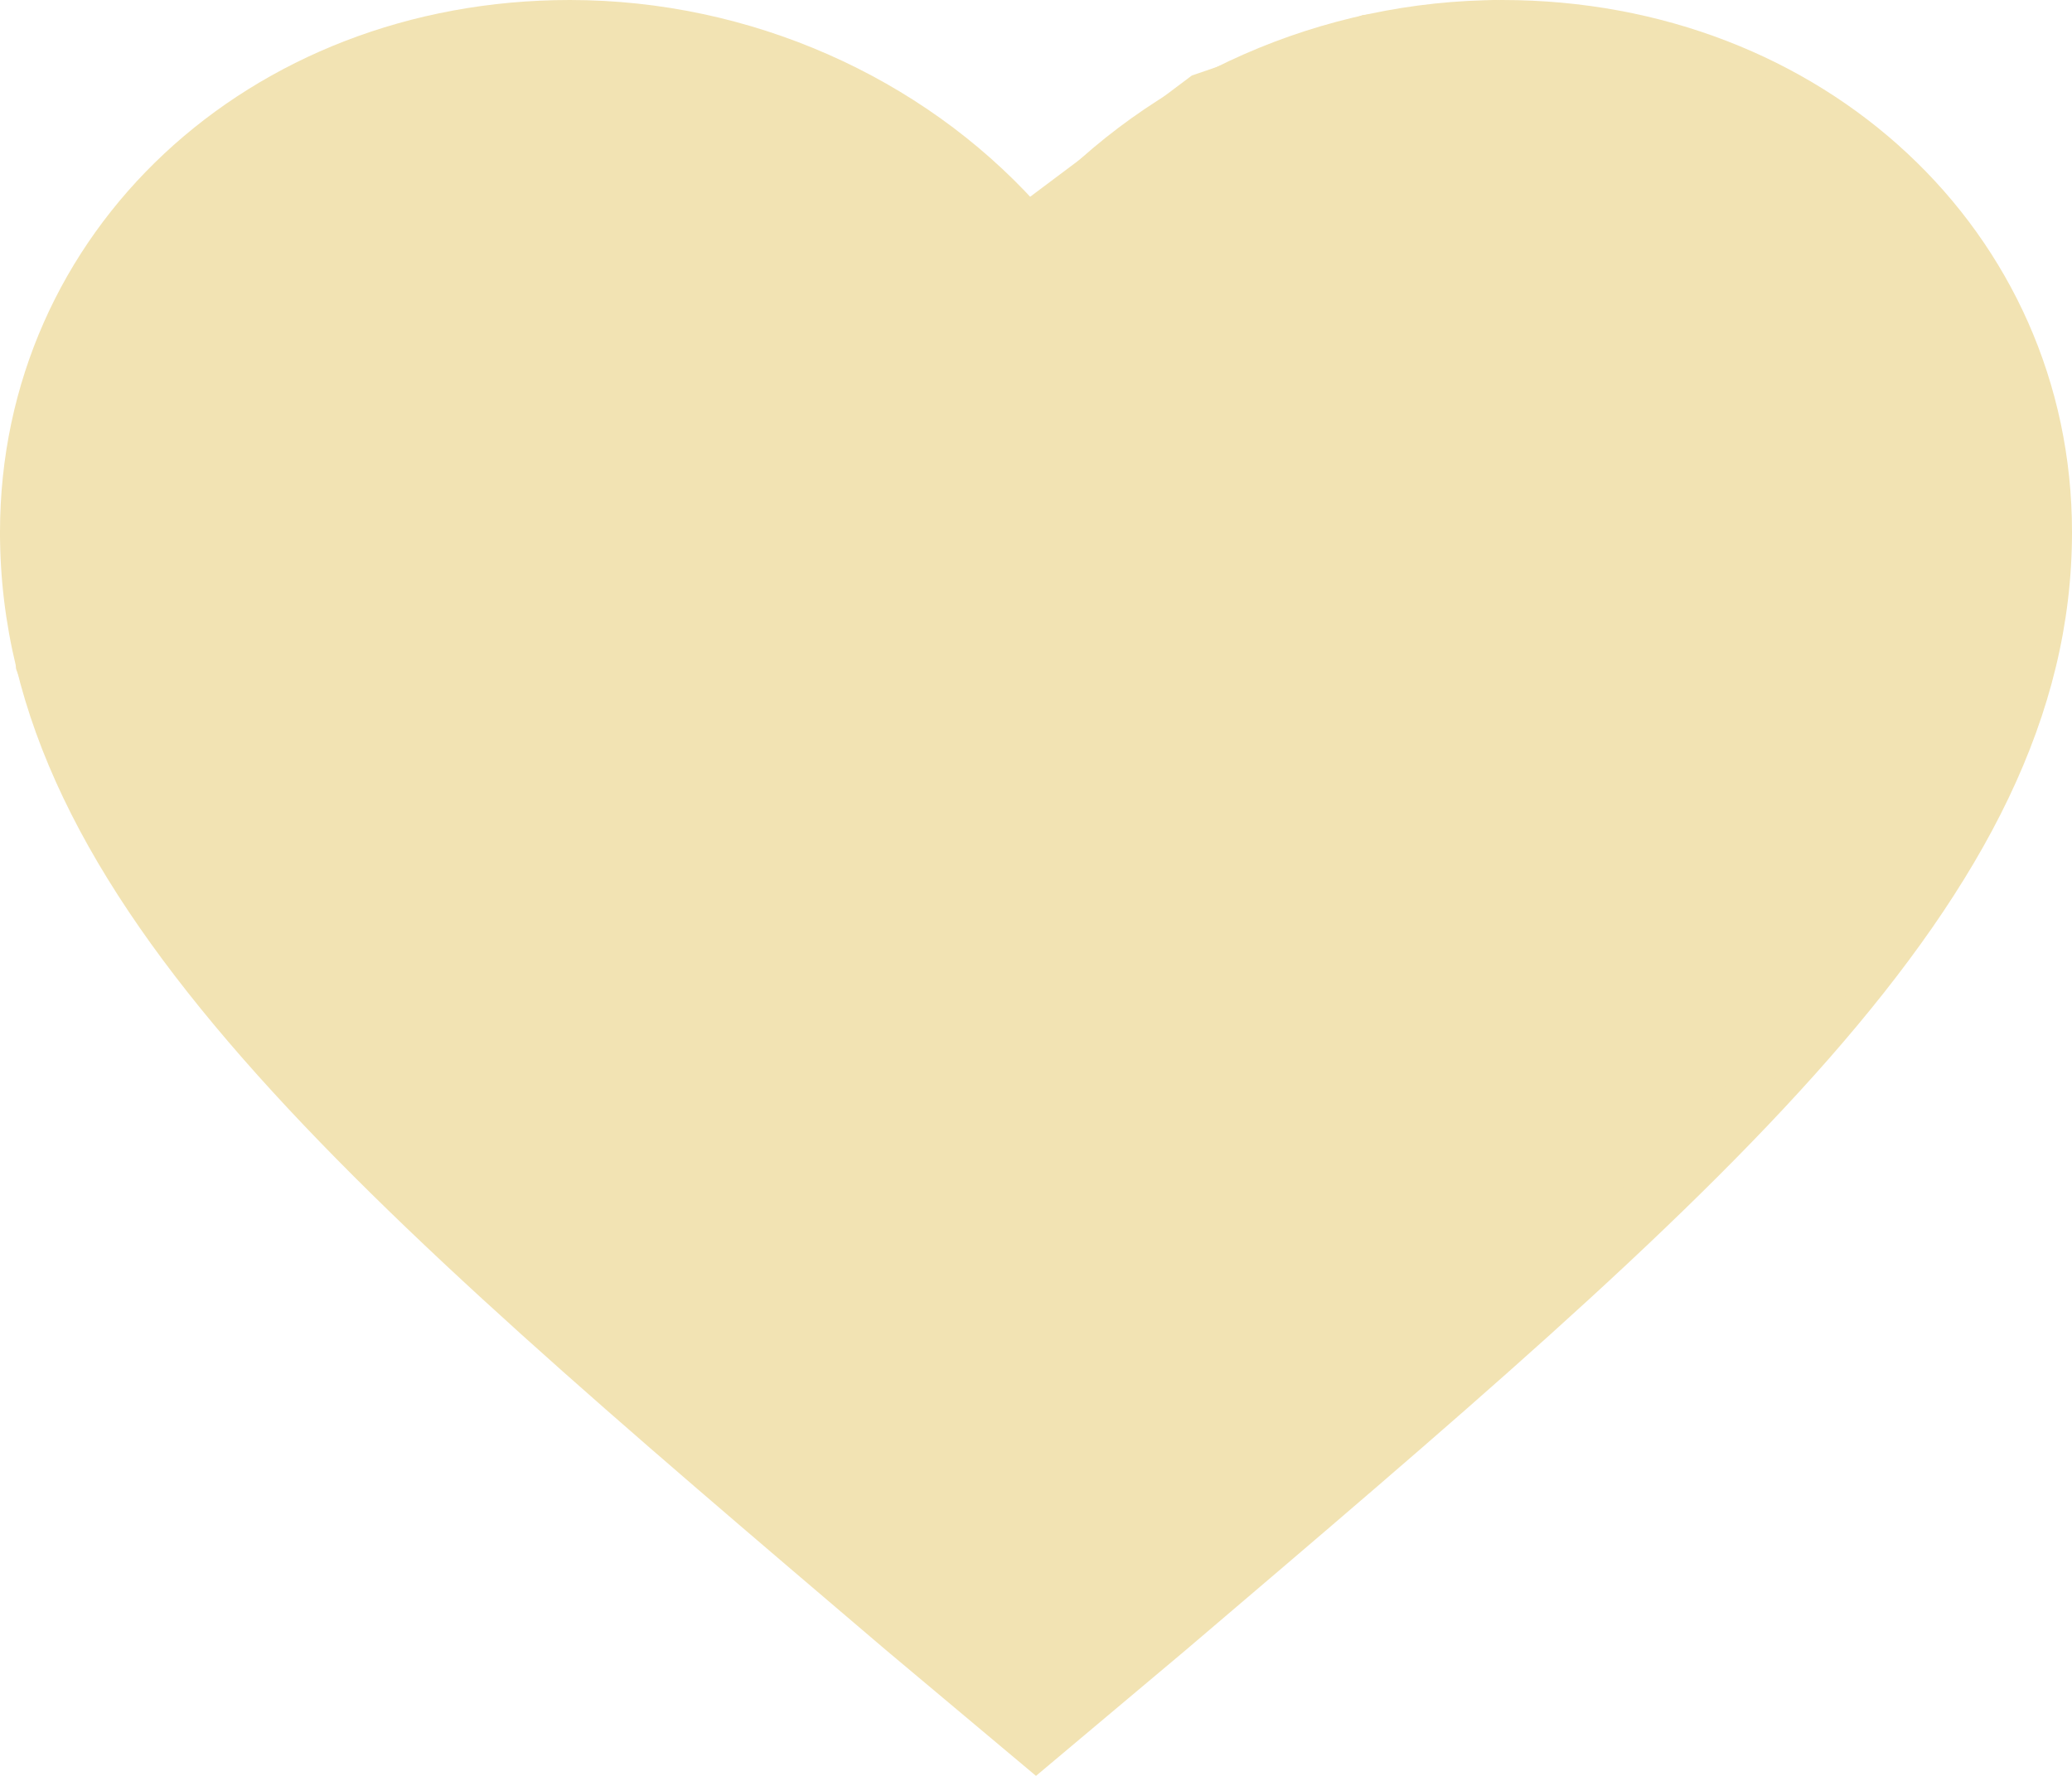
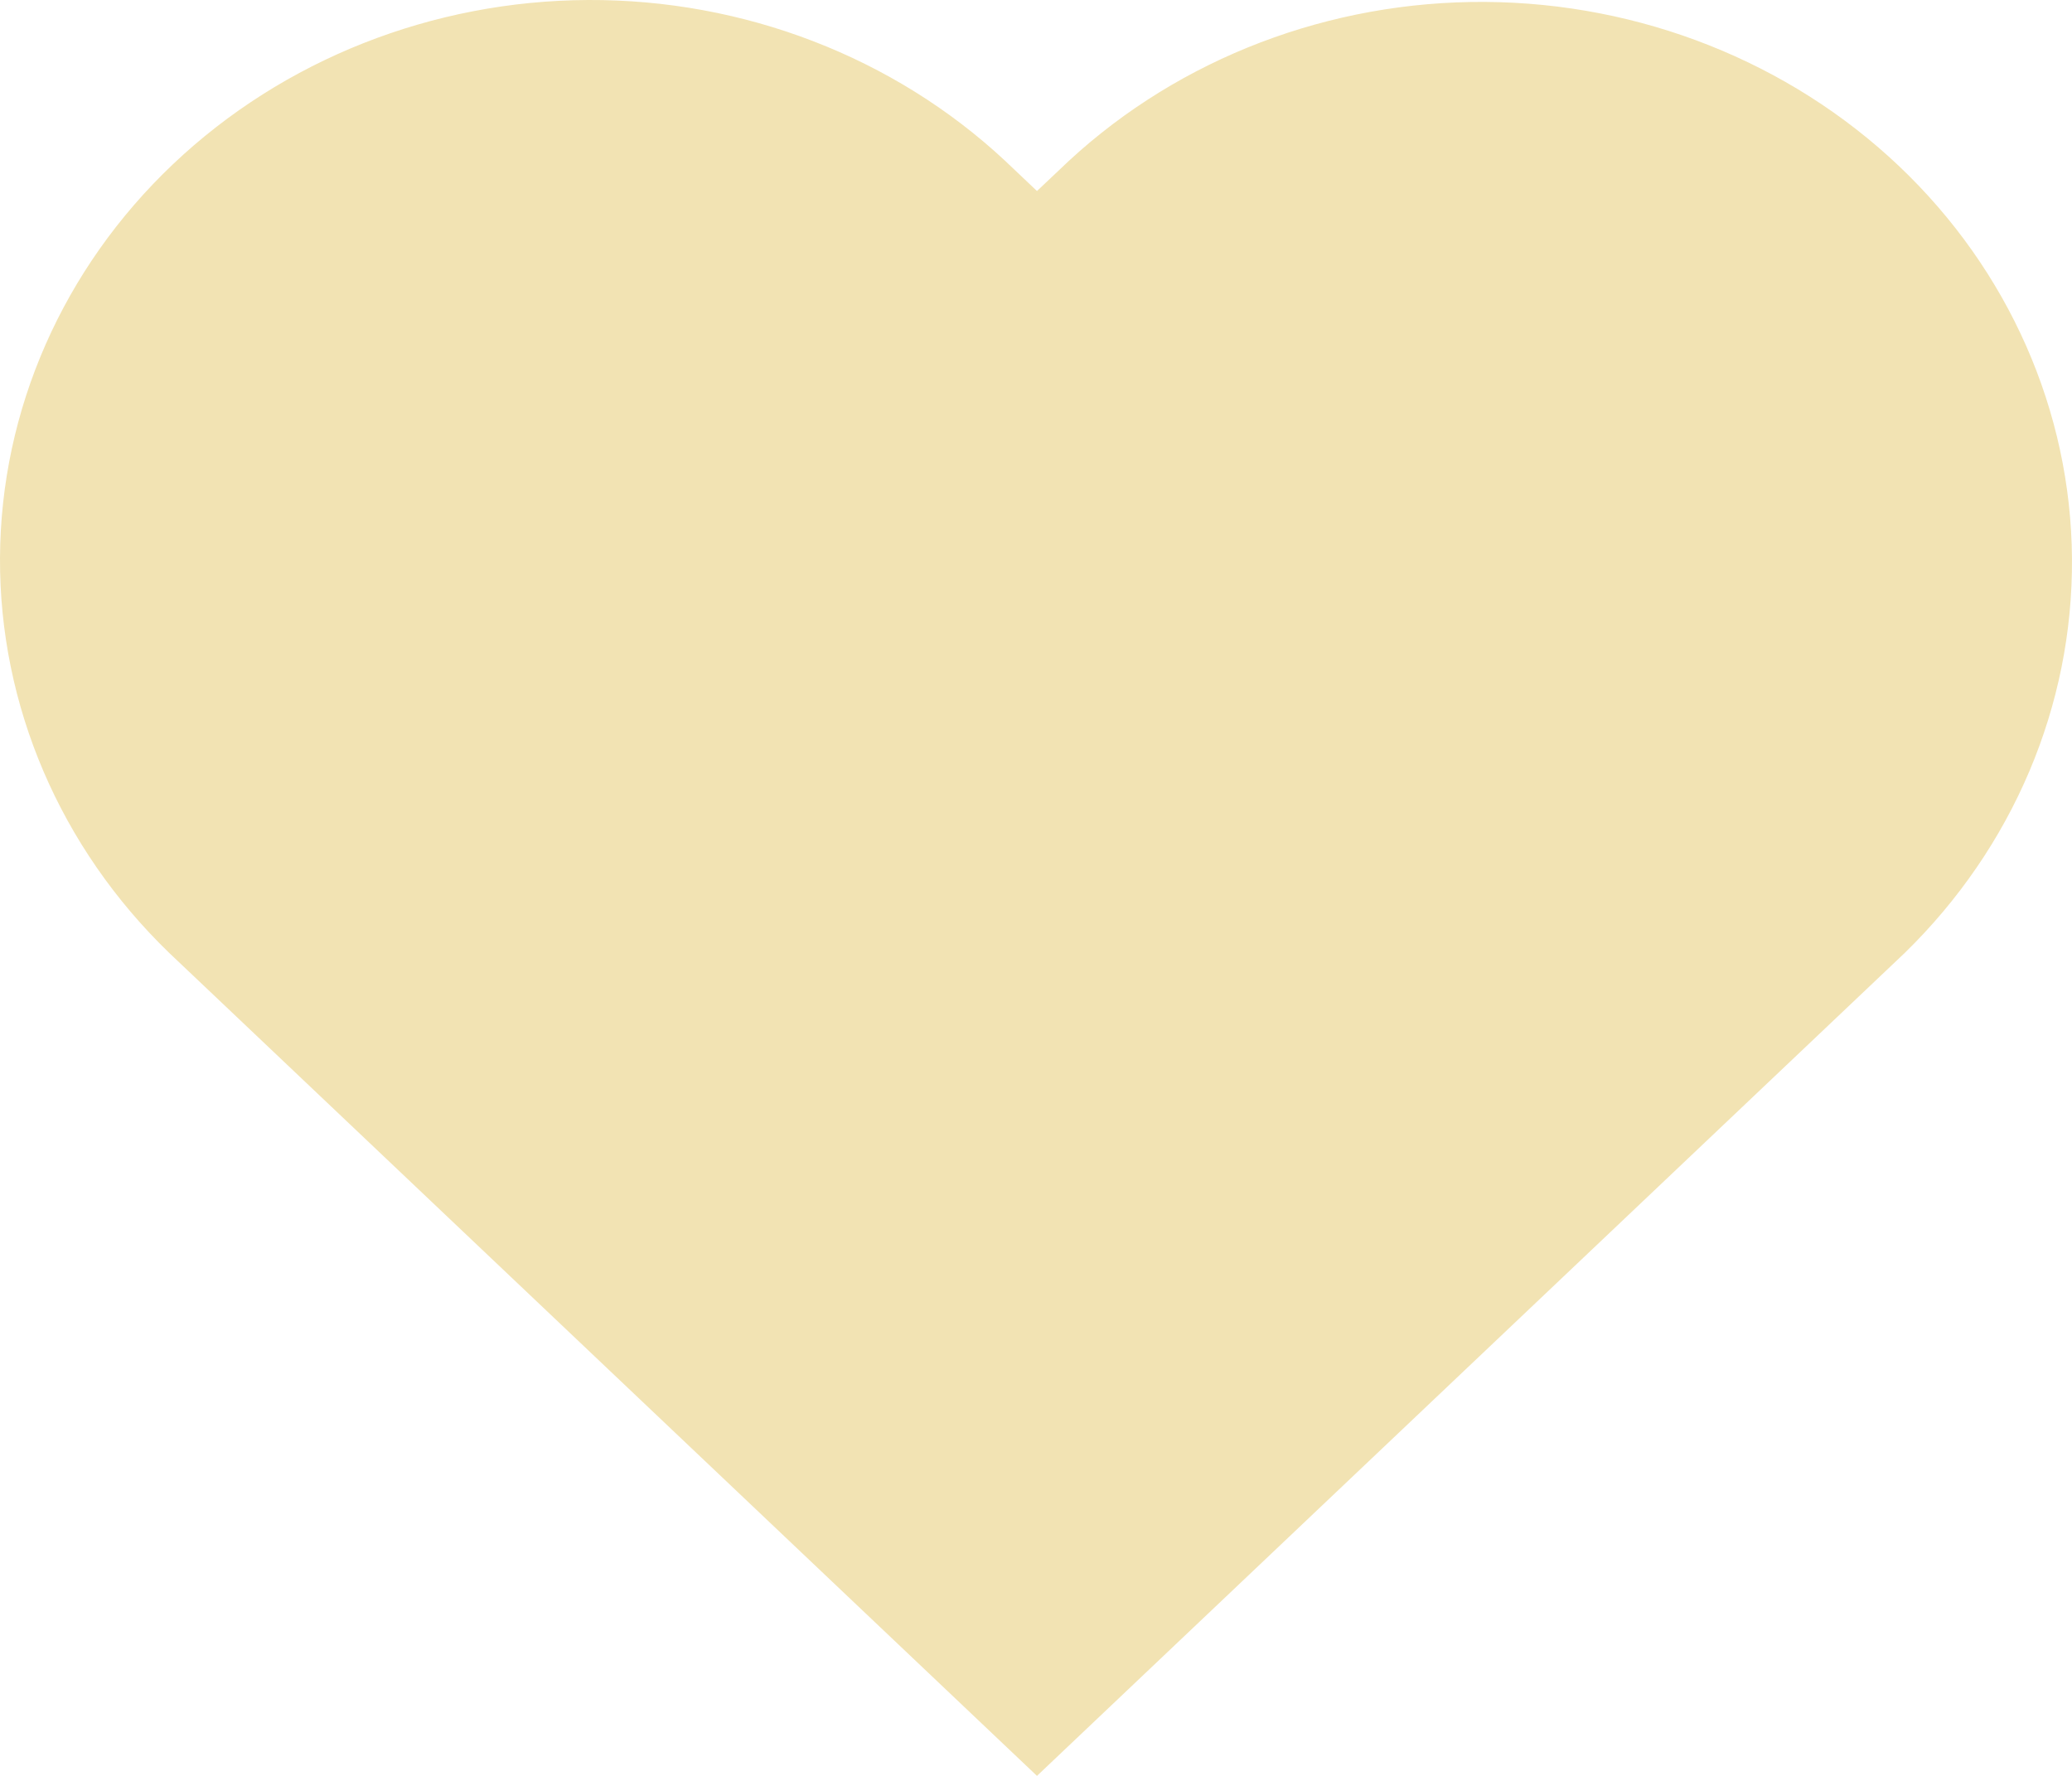
<svg xmlns="http://www.w3.org/2000/svg" width="70" height="60" viewBox="0 0 70 60" fill="none">
-   <path id="Vector" d="M50.75 0C44.62 0 38.85 2.61 35 6.86C31.14 2.61 25.37 0 19.25 0C8.39 0 0 7.84 0 17.98C0 30.4 11.89 40.38 29.92 55.74L35 60L40.07 55.74C58.1 40.38 70 30.4 70 17.98C70 7.84 61.6 0 50.75 0ZM37.16 51.44L36.45 52.05L35 53.26L33.54 52.05L32.84 51.44C24.35 44.21 17.03 37.97 12.18 32.38C7.48 26.96 5.38 22.52 5.38 17.98C5.38 14.41 6.8 11.11 9.37 8.71C11.93 6.31 15.44 5 19.25 5C23.64 5 27.99 6.9 30.87 10.08L35 14.63L39.12 10.08C42 6.9 46.35 5 50.75 5C54.55 5 58.06 6.31 60.62 8.71C63.19 11.11 64.61 14.41 64.61 17.98C64.61 22.52 62.51 26.96 57.81 32.38C52.96 37.96 45.64 44.21 37.16 51.44Z" fill="#F2E3B3" fill-opacity="1" fill-rule="nonzero" />
-   <svg width="69" height="60" viewBox="0 0 69 60" fill="none">
-     <path id="Vector 7" d="M35 59L24.5 50.08L14.5 41L8.5 35L5.5 31L2 25L1.04 22.5L1 21L0.5 18.07L1.04 14.82L2.15 12.12L3.79 9.41L5.5 6.5L7.5 4.5L10.5 2.5L12.5 2L16 1L21 1L25 2L28 3L31 4.54L34.5 7.5L36.5 6L38.45 4.54L40.5 3L43.4 2L46.15 1L50.5 0.5L54.5 1L58.5 2.5L61 4L63.5 5.98L66 9.41L68 12.42L68.5 14.9L68.5 16.38L68.5 20.78L67.5 24.81L64.84 29.27L61 34.72L54.5 41.16L35 59Z" fill="#F2E3B3" fill-opacity="1" fill-rule="nonzero" />
-     <path id="Vector 7" d="M8.5 35L5.5 31L2 25L1.04 22.5L1 21L0.5 18.07L1.04 14.82L2.15 12.12L3.79 9.41L5.5 6.5L7.5 4.5L10.5 2.5L12.5 2L16 1L21 1L25 2L28 3L31 4.54L34.5 7.5L36.5 6L38.45 4.54L40.5 3L43.4 2L46.15 1L50.5 0.5L54.5 1L58.5 2.5L61 4L63.5 5.98L66 9.41L68 12.42L68.5 14.9L68.5 16.38L68.5 20.78L67.5 24.81L64.84 29.27L61 34.72L54.5 41.16L35 59L24.5 50.08L14.5 41L8.5 35Z" stroke="#F2E3B3" stroke-opacity="1" stroke-width="1" />
-   </svg>
+   <path d="M36.12 5.426L35.033 6.454L33.946 5.423C30.191 1.926 25.132 -0.023 19.87 0C14.607 0.023 9.568 2.016 5.847 5.545C2.126 9.074 0.024 13.854 0 18.845C-0.024 23.836 2.031 28.634 5.717 32.196L6.805 33.227L35.033 60L63.262 33.227L64.349 32.196C68.006 28.629 70.036 23.84 69.999 18.864C69.963 13.889 67.862 9.127 64.153 5.609C60.443 2.091 55.422 0.099 50.176 0.065C44.93 0.031 39.881 1.956 36.12 5.426Z" fill="#F2E3B3" />
</svg>
